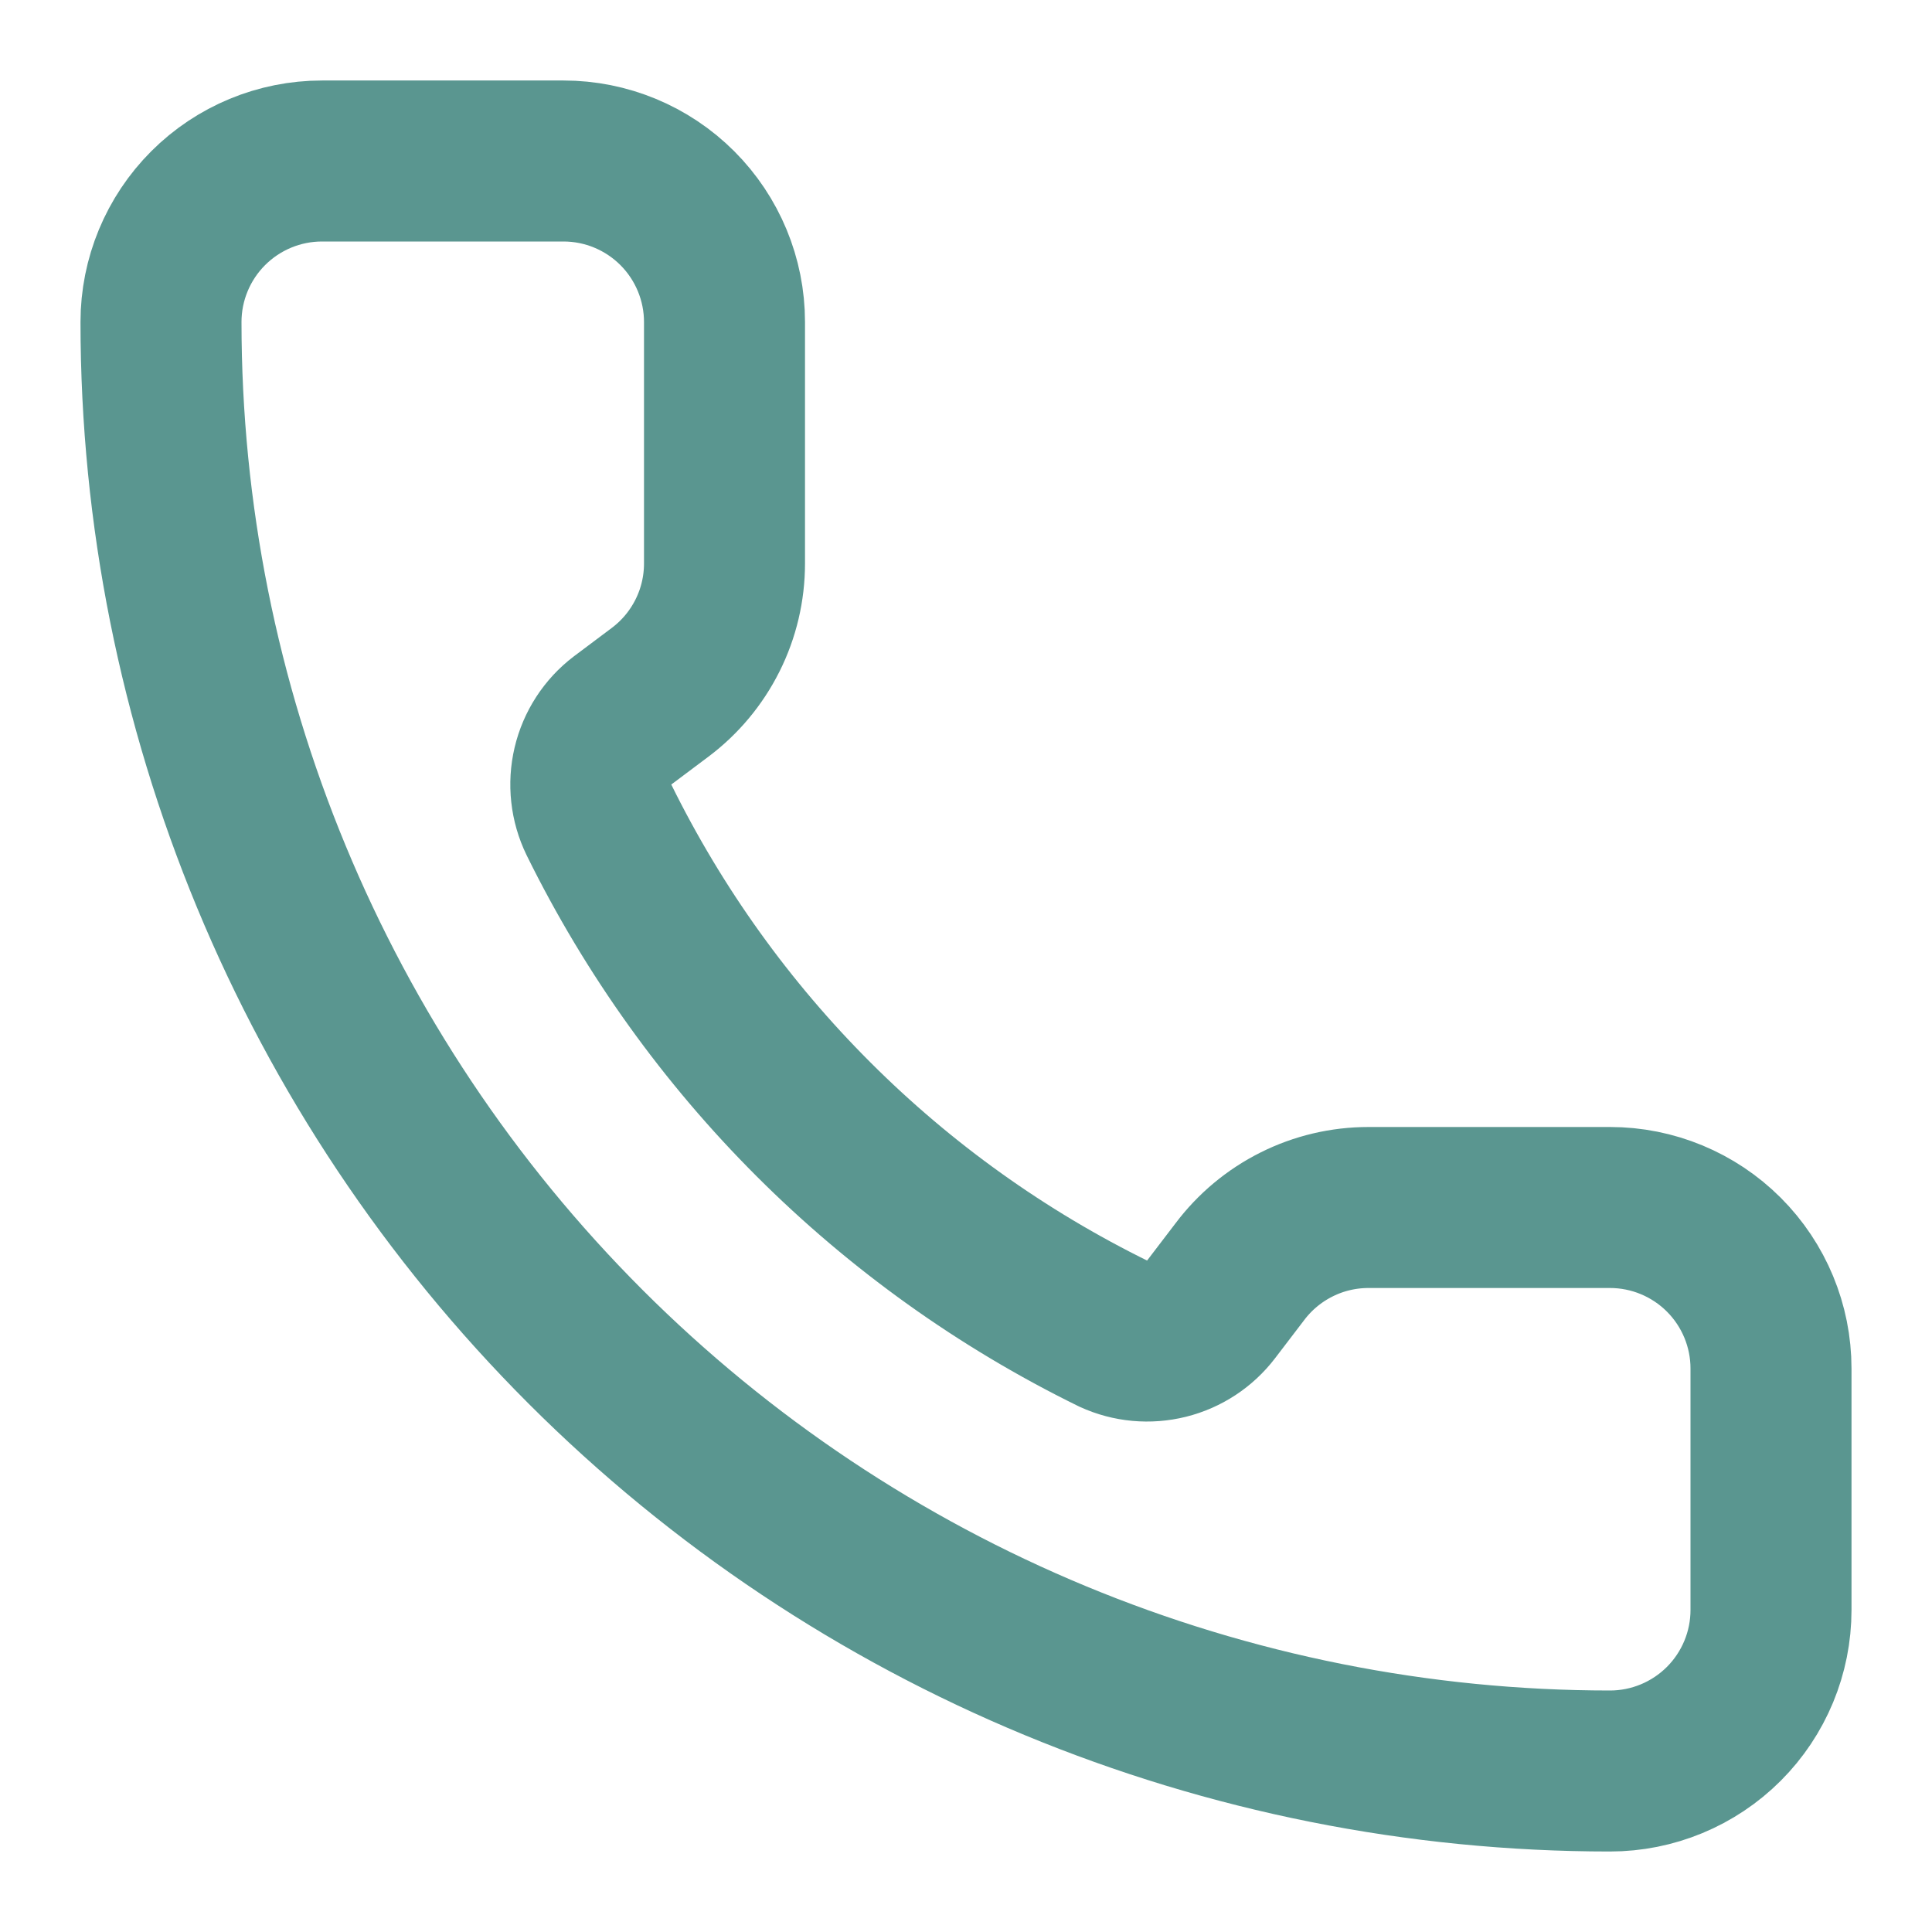
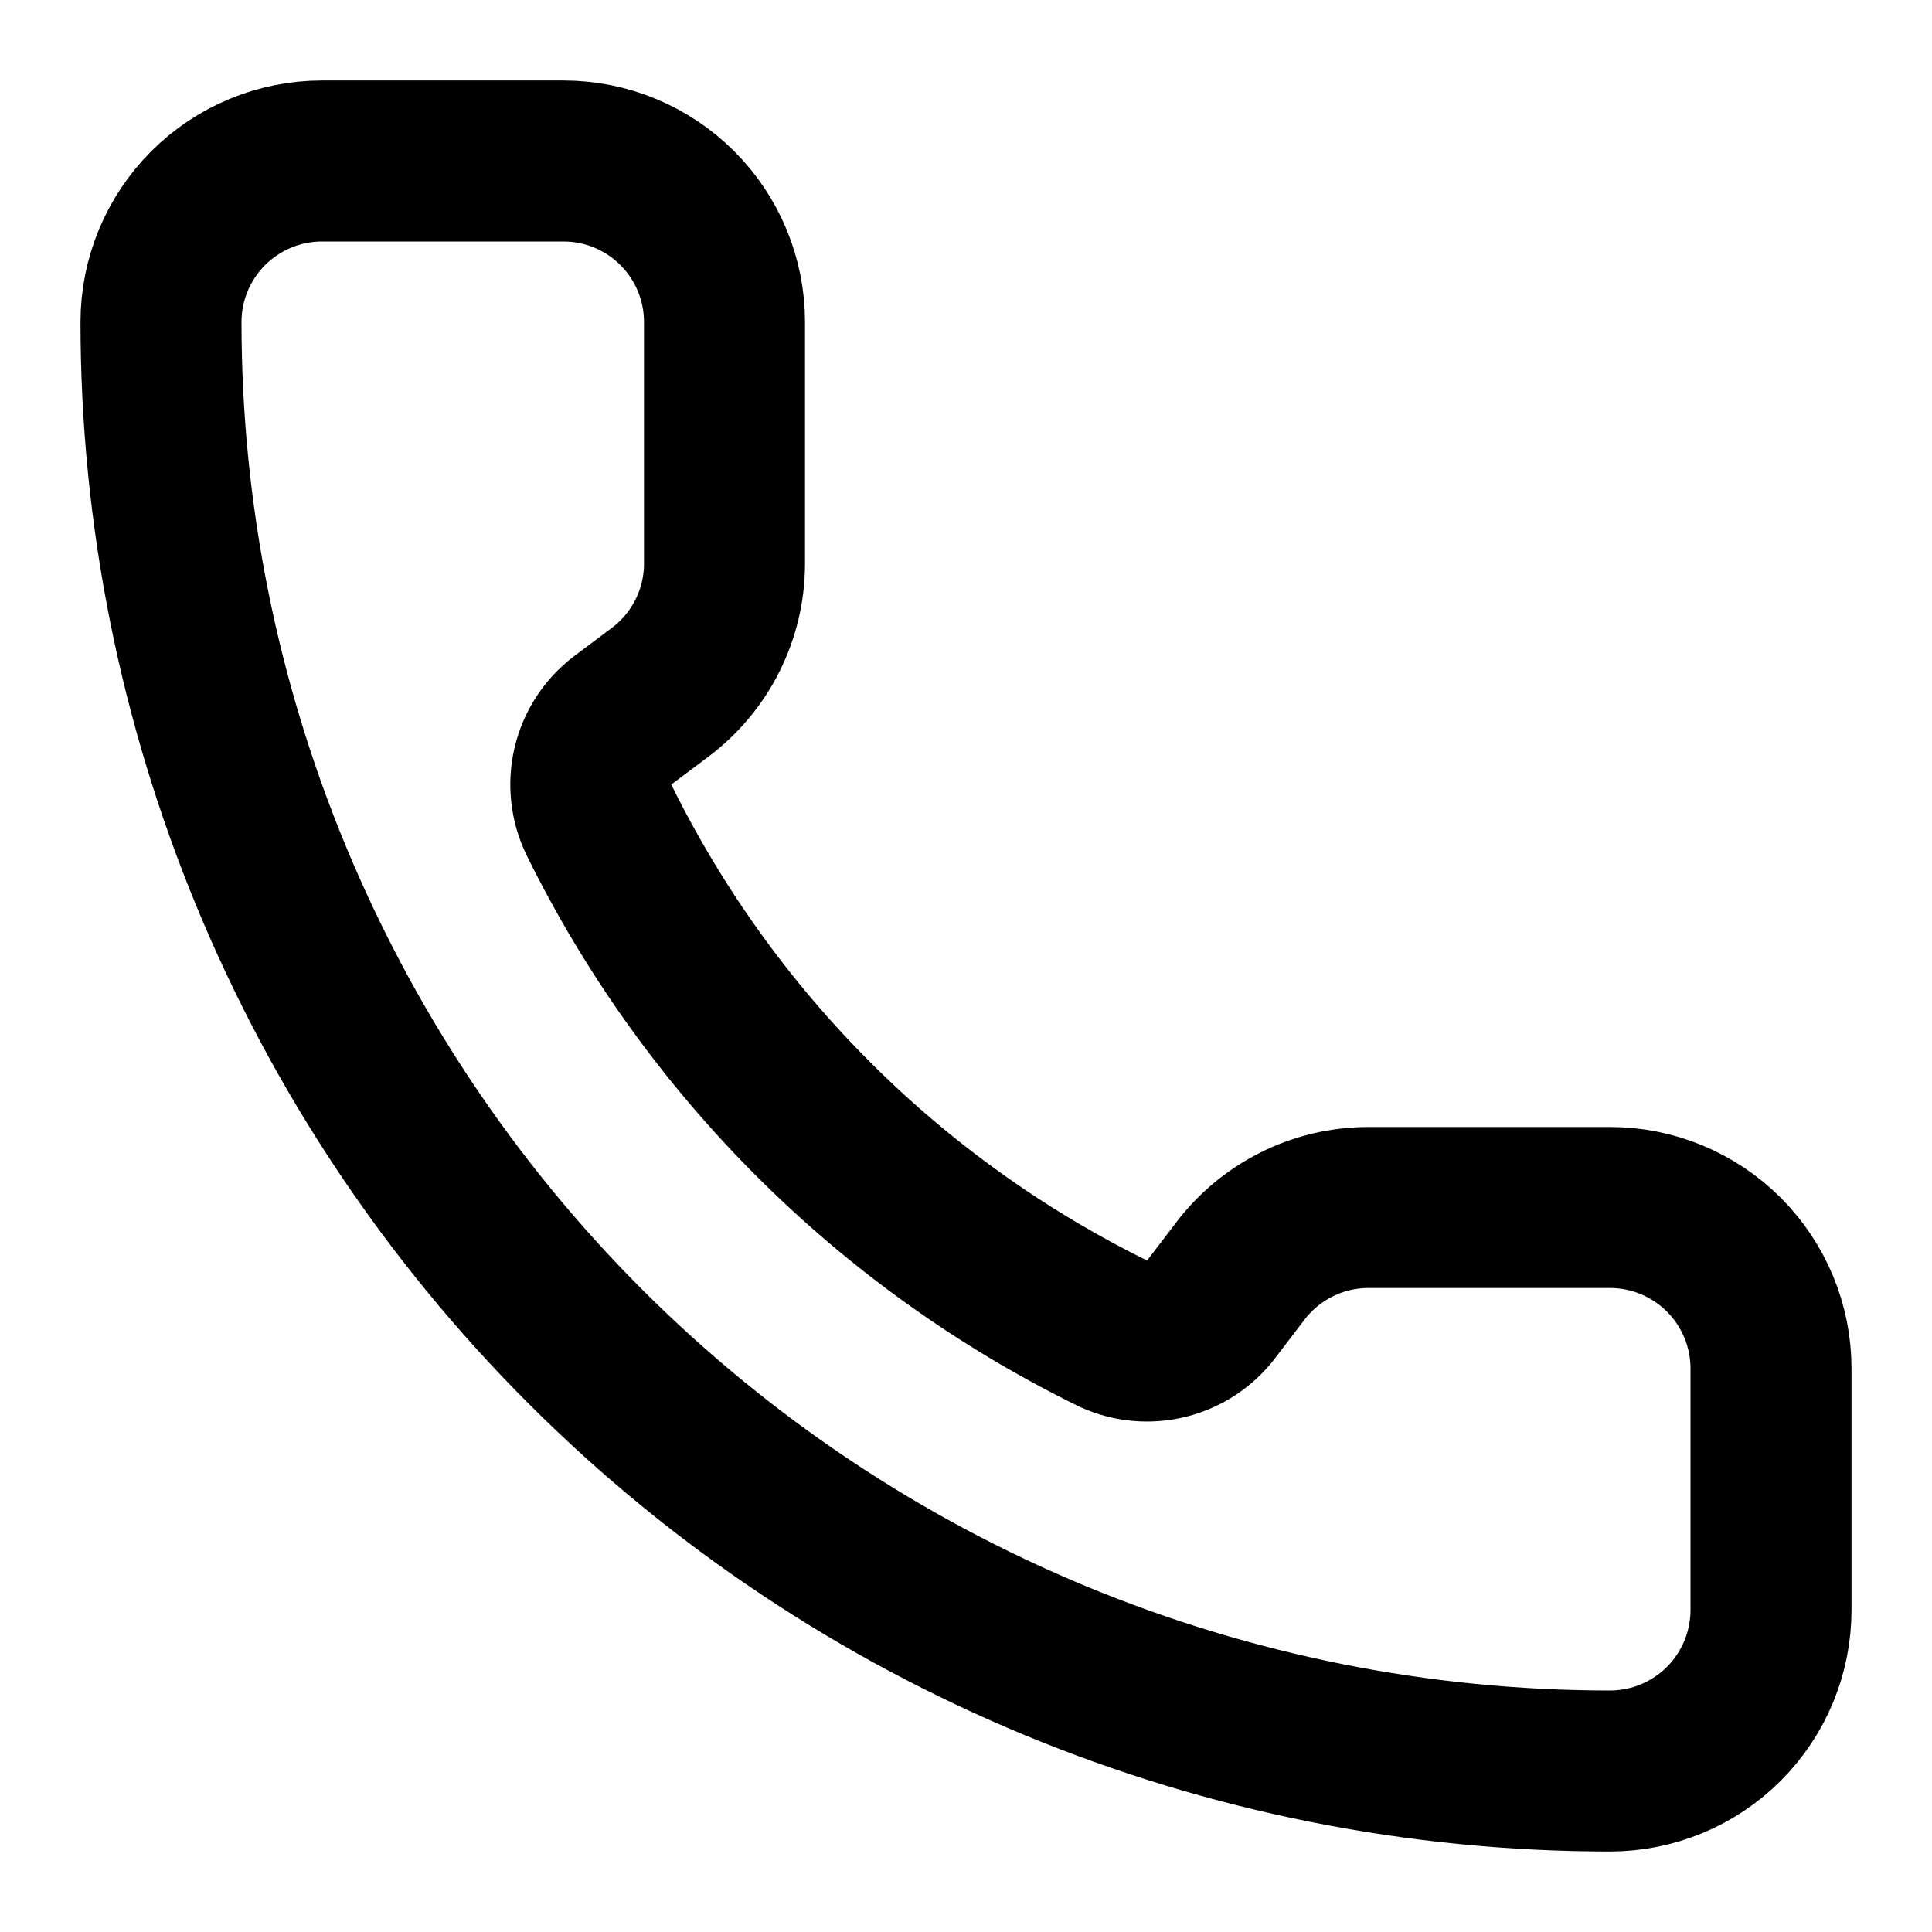
- <svg xmlns="http://www.w3.org/2000/svg" width="24" height="24" viewBox="0 0 24 24" fill="none">
-   <path d="M13.832 16.568C14.039 16.663 14.271 16.684 14.492 16.629C14.712 16.574 14.907 16.446 15.045 16.265L15.4 15.8C15.586 15.552 15.828 15.35 16.106 15.211C16.383 15.072 16.689 15 17 15H20C20.53 15 21.039 15.211 21.414 15.586C21.789 15.961 22 16.47 22 17V20C22 20.53 21.789 21.039 21.414 21.414C21.039 21.789 20.53 22 20 22C15.226 22 10.648 20.104 7.272 16.728C3.896 13.352 2 8.774 2 4C2 3.47 2.211 2.961 2.586 2.586C2.961 2.211 3.47 2 4 2H7C7.53 2 8.039 2.211 8.414 2.586C8.789 2.961 9 3.47 9 4V7C9 7.31 8.928 7.617 8.789 7.894C8.65 8.172 8.448 8.414 8.2 8.6L7.732 8.951C7.548 9.091 7.419 9.291 7.366 9.515C7.313 9.74 7.339 9.976 7.44 10.184C8.807 12.96 11.054 15.205 13.832 16.568Z" stroke="#5A9690" stroke-width="2" stroke-linecap="round" stroke-linejoin="round" />
+ <svg xmlns="http://www.w3.org/2000/svg" viewBox="0 0 24 24" fill="none">
+   <path d="M13.832 16.568C14.039 16.663 14.271 16.684 14.492 16.629C14.712 16.574 14.907 16.446 15.045 16.265L15.4 15.8C15.586 15.552 15.828 15.35 16.106 15.211C16.383 15.072 16.689 15 17 15H20C20.53 15 21.039 15.211 21.414 15.586C21.789 15.961 22 16.47 22 17V20C22 20.53 21.789 21.039 21.414 21.414C21.039 21.789 20.53 22 20 22C15.226 22 10.648 20.104 7.272 16.728C3.896 13.352 2 8.774 2 4C2 3.47 2.211 2.961 2.586 2.586C2.961 2.211 3.47 2 4 2H7C7.53 2 8.039 2.211 8.414 2.586C8.789 2.961 9 3.47 9 4V7C9 7.31 8.928 7.617 8.789 7.894C8.65 8.172 8.448 8.414 8.2 8.6L7.732 8.951C7.548 9.091 7.419 9.291 7.366 9.515C7.313 9.74 7.339 9.976 7.44 10.184C8.807 12.96 11.054 15.205 13.832 16.568Z" stroke="currentColor" stroke-width="2" stroke-linecap="round" stroke-linejoin="round" />
</svg>
